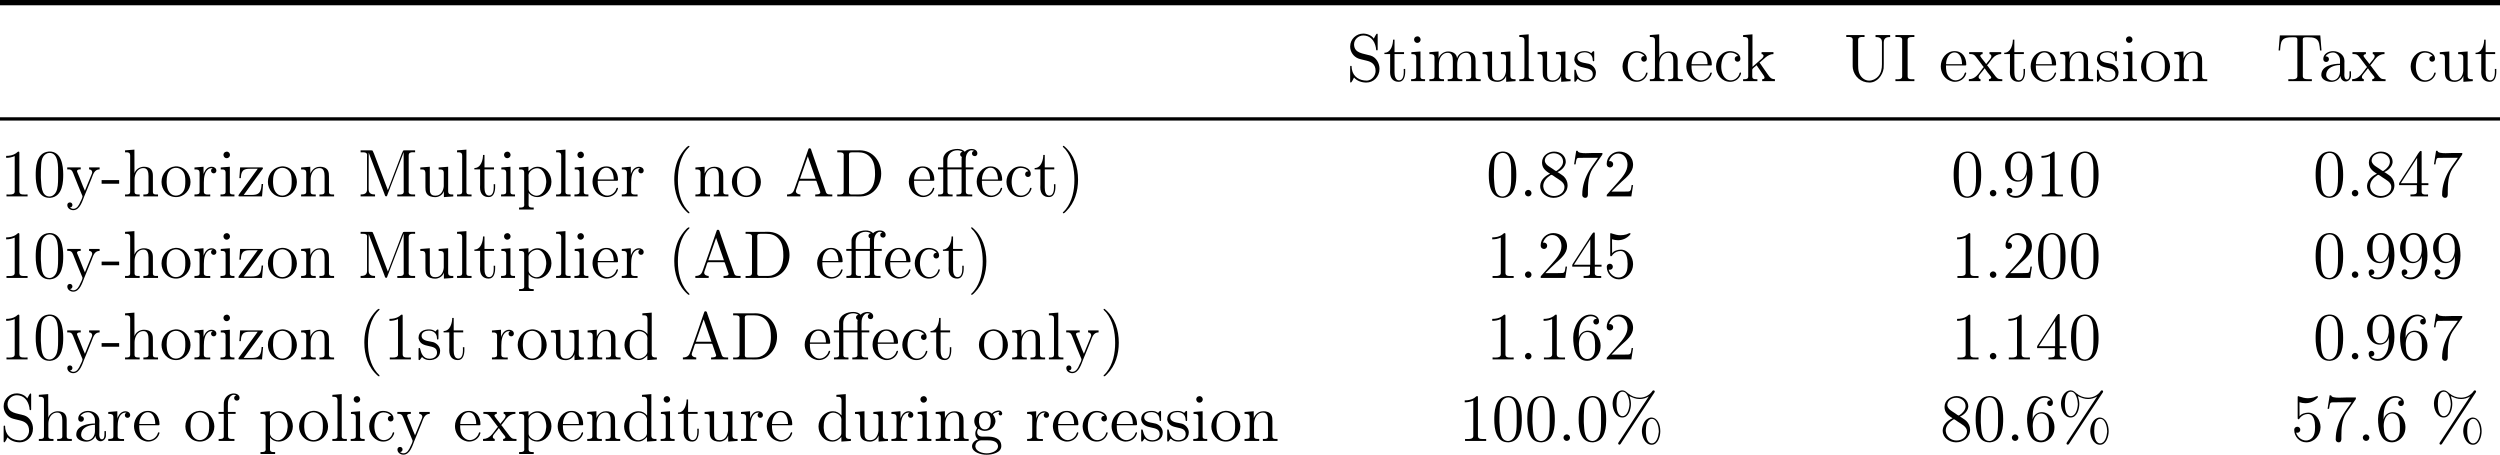
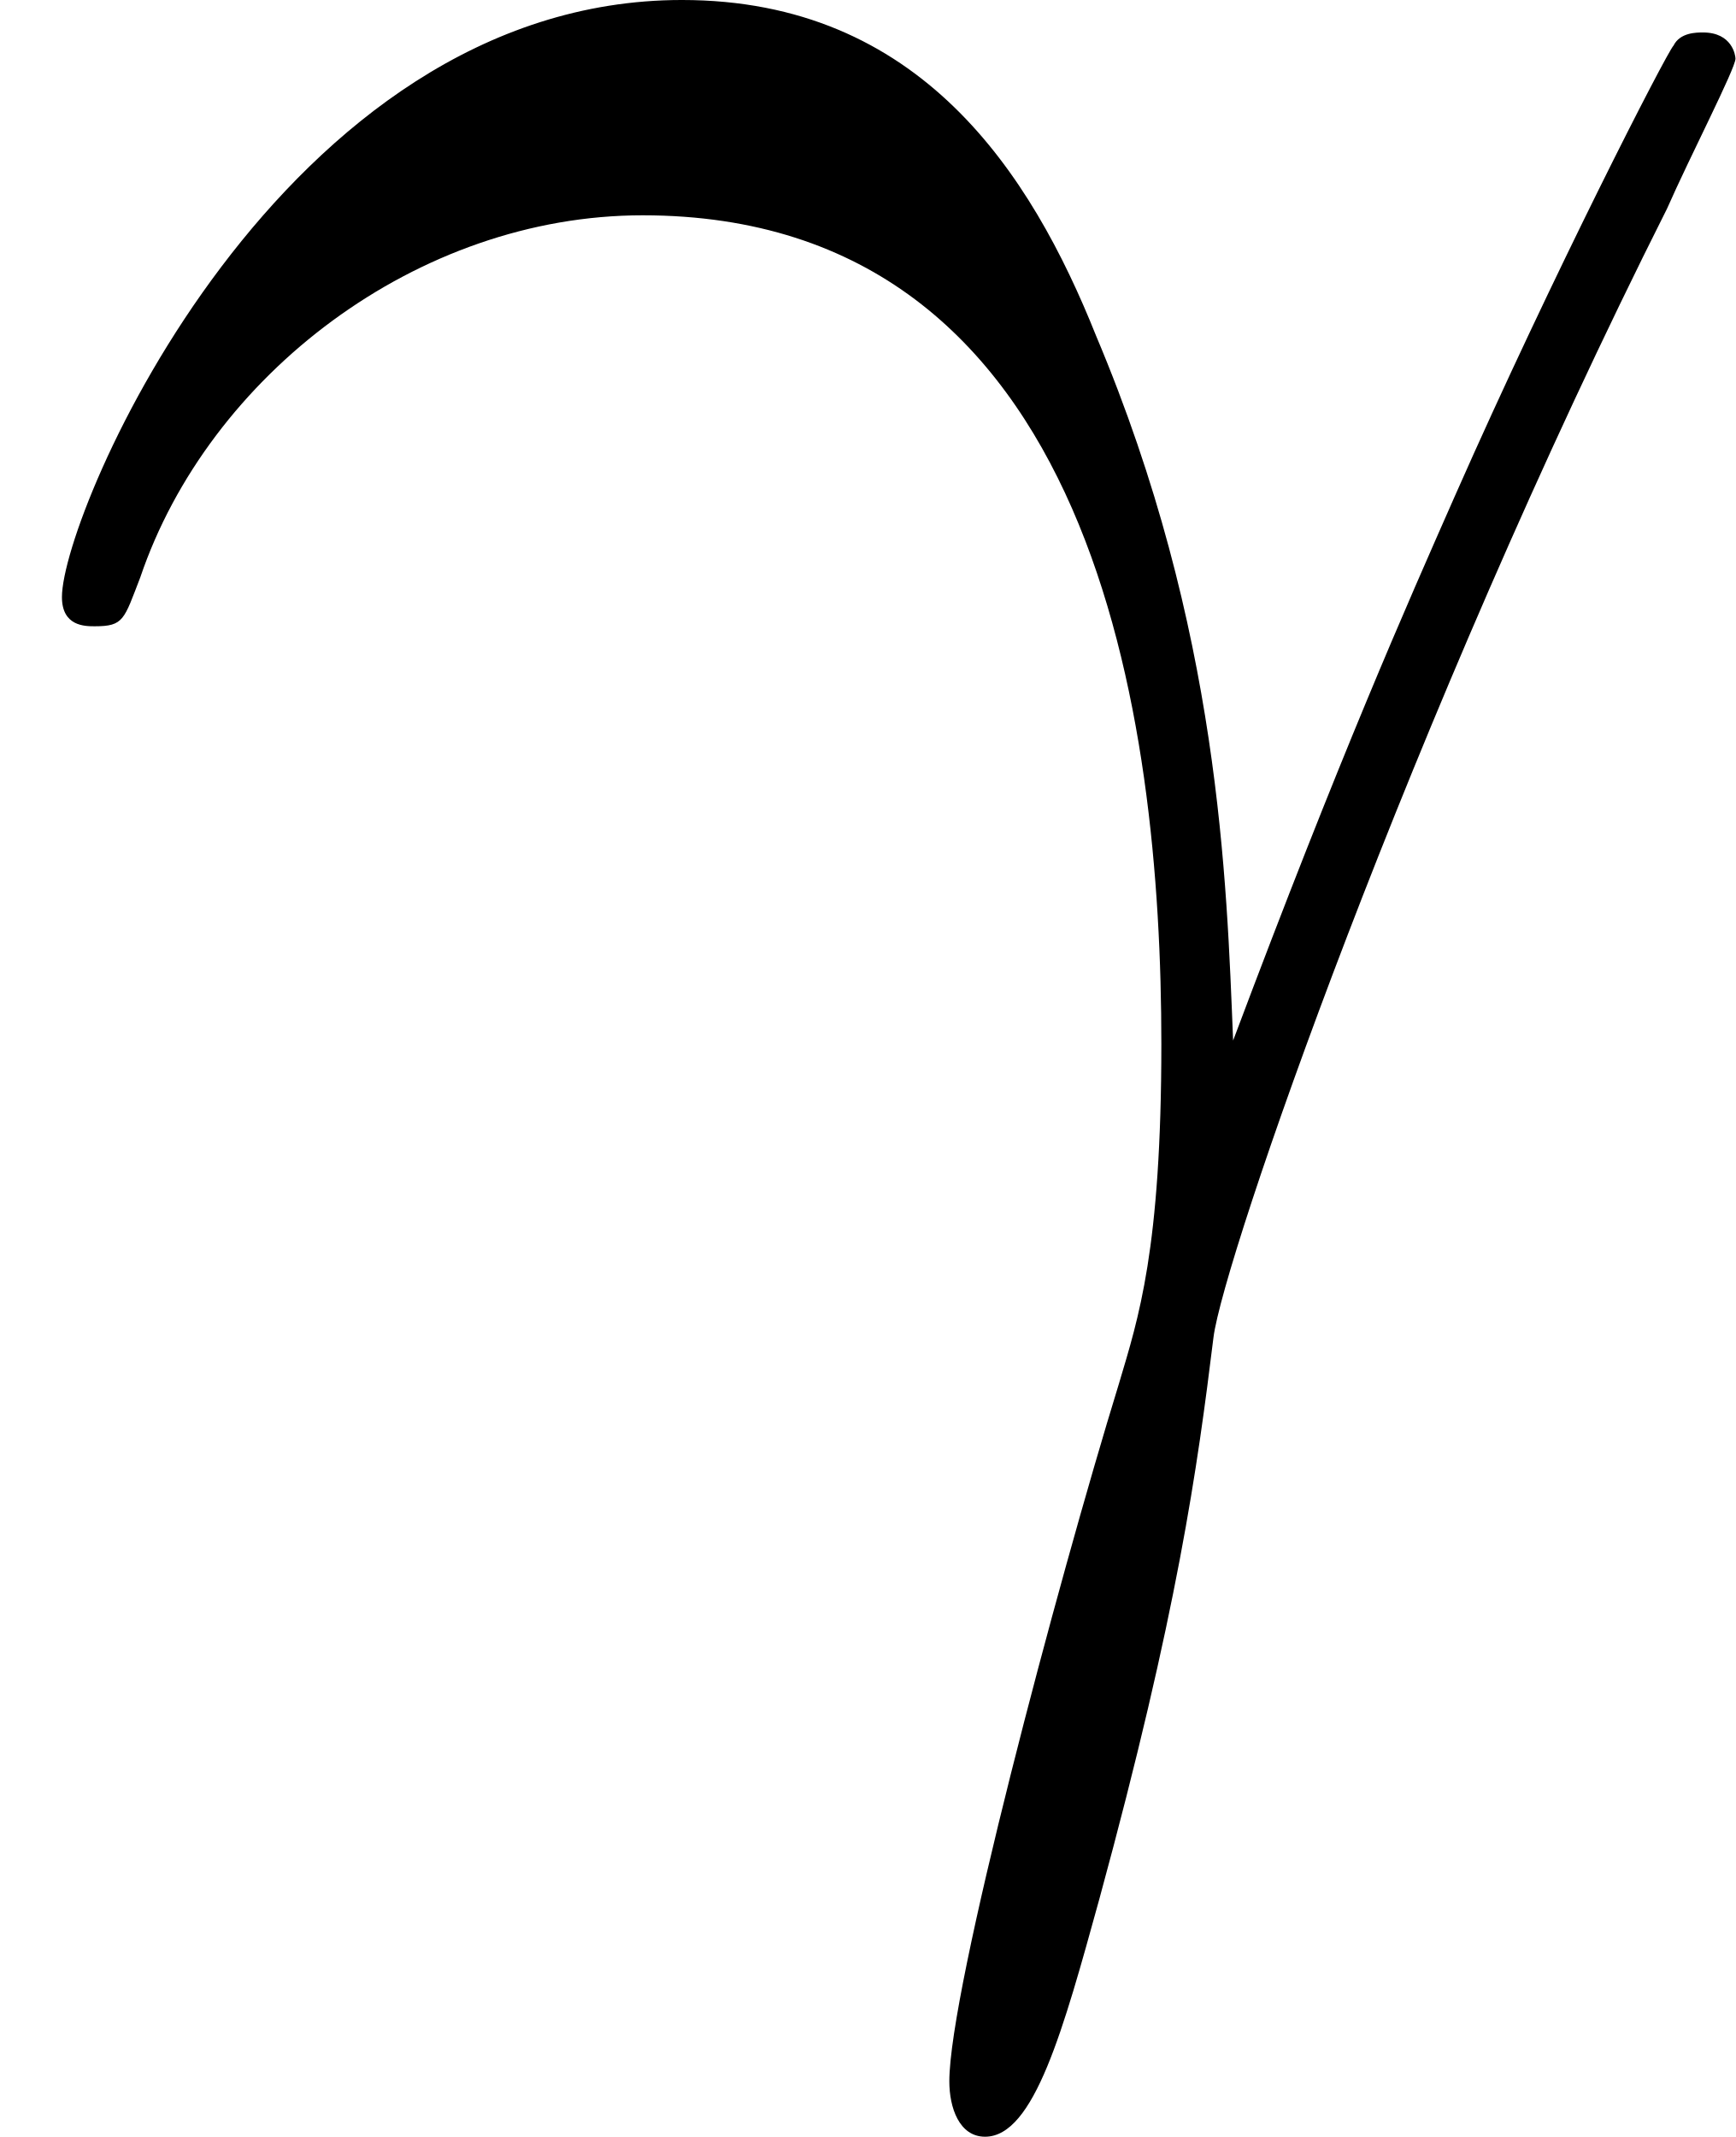
- <svg xmlns="http://www.w3.org/2000/svg" xmlns:xlink="http://www.w3.org/1999/xlink" version="1.1" width="443.13pt" height="80.604pt" viewBox="0 54.446 443.13 80.604">
+ <svg xmlns="http://www.w3.org/2000/svg" xmlns:xlink="http://www.w3.org/1999/xlink" version="1.1" width="6.36pt" height="7.831pt" viewBox="11.703 557.481 6.36 7.831">
  <defs>
-     <path id="g23-27" d="M1.243-5.153H.311V-4.806H1.243V-.813C1.243-.395 .897-.359 .538-.359H.335V-.012H2.905V-.359H2.63C2.295-.359 1.997-.395 1.997-.813V-4.806H4.495V-.813C4.495-.395 4.148-.359 3.79-.359H3.587V-.012H6.384V-.359H6.013C5.535-.359 5.248-.395 5.248-.909V-4.806H6.599V-5.153H5.224V-6.288C5.224-6.683 5.224-7.066 5.38-7.436C5.535-7.795 5.834-8.177 6.253-8.189C6.408-8.189 6.551-8.153 6.695-8.094V-8.082C6.456-8.022 6.336-7.843 6.336-7.639C6.336-7.317 6.551-7.149 6.91-7.149C7.185-7.221 7.293-7.424 7.293-7.639C7.293-8.201 6.719-8.428 6.288-8.428C5.798-8.428 5.284-8.213 5.057-7.926C4.734-8.309 4.244-8.428 3.754-8.428C2.726-8.428 1.399-7.938 1.243-6.743V-5.153ZM4.543-7.018C4.495-6.874 4.495-6.719 4.495-6.575V-5.153H1.973V-6.42C1.973-7.52 2.774-8.189 3.73-8.189C4.065-8.189 4.364-8.106 4.663-7.95C4.435-7.855 4.244-7.735 4.244-7.46C4.244-7.269 4.352-7.089 4.543-7.018Z" />
-     <path id="g23-37" d="M3.634-7.95C4.244-7.663 4.77-7.436 5.452-7.436C6.037-7.436 6.563-7.603 7.066-7.902C5.344-5.332 3.67-2.726 1.961-.143L1.745 .179C1.698 .251 1.626 .347 1.626 .43C1.626 .538 1.71 .634 1.817 .658H1.841C2.032 .658 2.128 .406 2.224 .275C3.682-1.997 5.2-4.232 6.671-6.492C7.125-7.173 7.568-7.867 8.022-8.548C8.07-8.62 8.118-8.691 8.118-8.763C8.118-8.907 7.986-8.978 7.902-8.978C7.735-8.978 7.639-8.787 7.556-8.667C7.054-8.046 6.253-7.675 5.452-7.675C4.674-7.675 3.969-7.95 3.383-8.44C3.037-8.715 2.809-8.978 2.331-8.978H2.283C1.267-8.871 .681-7.747 .646-6.731V-6.599C.646-5.547 1.207-4.16 2.367-4.16C3.503-4.16 3.897-5.667 3.897-6.563C3.897-7.066 3.79-7.472 3.634-7.95ZM7.448-4.16C6.336-4.017 5.834-2.738 5.834-1.745C5.834-.777 6.396 .669 7.568 .669C8.667 .669 9.098-.789 9.098-1.722C9.098-2.809 8.667-4.16 7.448-4.16ZM8.823-1.542C8.763-.789 8.428 .418 7.592 .418C6.743 .418 6.575-.849 6.551-1.351C6.539-1.506 6.539-1.674 6.539-1.829C6.539-2.558 6.707-3.921 7.603-3.921C8.572-3.921 8.835-2.307 8.835-1.733C8.835-1.674 8.835-1.602 8.823-1.542ZM3.622-6.36C3.563-5.607 3.228-4.4 2.391-4.4C1.542-4.4 1.375-5.667 1.351-6.169C1.339-6.324 1.339-6.492 1.339-6.647C1.339-7.376 1.506-8.739 2.403-8.739C3.371-8.739 3.634-7.125 3.634-6.551C3.634-6.492 3.634-6.42 3.622-6.36Z" />
-     <path id="g23-40" d="M3.718-8.966C3.3-8.811 2.511-7.771 2.14-7.101C1.459-5.846 1.184-4.411 1.184-2.989C1.184-.789 1.853 1.411 3.587 2.893C3.646 2.929 3.718 2.989 3.79 2.989C3.85 2.989 3.885 2.929 3.885 2.893C3.885 2.762 3.551 2.499 3.431 2.343C2.236 .921 1.829-1.04 1.829-2.893C1.829-4.89 2.212-7.149 3.706-8.644C3.778-8.715 3.885-8.799 3.885-8.883C3.885-8.942 3.826-8.978 3.766-8.978C3.742-8.978 3.73-8.978 3.718-8.966Z" />
-     <path id="g23-41" d="M.705-8.966C.669-8.954 .658-8.931 .658-8.895C.658-8.739 .968-8.512 1.1-8.357C2.331-6.862 2.714-4.842 2.714-2.917C2.714-1.112 2.331 .837 1.172 2.283L.885 2.606C.801 2.69 .658 2.786 .658 2.893C.658 2.941 .705 2.977 .765 2.977H.801C.944 2.953 1.16 2.714 1.315 2.558C2.774 1.1 3.359-.956 3.359-2.977C3.359-5.177 2.69-7.4 .944-8.883C.897-8.931 .837-8.978 .765-8.978C.741-8.978 .729-8.978 .705-8.966Z" />
-     <path id="g23-45" d="M.132-2.905V-2.26H3.24V-2.905H.132Z" />
-     <path id="g23-46" d="M1.53-1.16C1.279-1.112 1.04-.897 1.04-.598C1.04-.287 1.303-.012 1.614-.012S2.2-.251 2.2-.586C2.2-.897 1.937-1.172 1.626-1.172C1.59-1.172 1.566-1.16 1.53-1.16Z" />
-     <path id="g23-48" d="M2.762-7.962C.49-7.747 .478-4.914 .478-3.766C.478-2.128 .813 .239 2.917 .239H3.061C5.332 .024 5.356-2.75 5.356-3.921C5.356-5.547 5.009-7.974 2.929-7.974C2.869-7.974 2.821-7.962 2.762-7.962ZM1.399-3.12C1.387-3.216 1.387-3.324 1.387-3.419C1.387-4.16 1.387-4.926 1.447-5.667C1.482-6.145 1.542-6.671 1.817-7.077C2.068-7.46 2.487-7.723 2.929-7.723C4.555-7.723 4.447-5.248 4.447-4.125V-3.24C4.447-2.355 4.4-1.411 4.077-.789C3.862-.359 3.419 0 2.917 0H2.845C1.411-.12 1.506-2.032 1.399-3.12Z" />
-     <path id="g23-49" d="M1.088-7.197V-6.85C1.626-6.85 2.08-6.934 2.606-7.161V-.885C2.606-.418 2.14-.347 1.674-.347C1.482-.347 1.303-.359 1.148-.359V-.012H4.89V-.359C4.746-.359 4.555-.347 4.376-.347C3.778-.347 3.431-.406 3.431-.921V-7.783C3.431-7.855 3.407-7.962 3.288-7.962C3.12-7.962 2.977-7.735 2.821-7.651C2.307-7.305 1.698-7.197 1.088-7.197Z" />
-     <path id="g23-50" d="M.98-6.253C1.219-6.994 1.805-7.615 2.63-7.615C3.694-7.615 4.256-6.611 4.256-5.667C4.256-4.447 3.383-3.467 2.63-2.606L1.769-1.638C1.518-1.363 1.267-1.076 1.016-.789L.741-.478C.669-.383 .574-.335 .574-.179C.574-.12 .586-.06 .586-.012H4.937L5.248-2.02H4.985C4.89-1.459 4.926-.885 4.411-.885C4.077-.885 3.73-.861 3.395-.861H1.411C2.032-1.482 2.63-2.092 3.276-2.678C4.113-3.431 5.248-4.34 5.248-5.595C5.248-7.101 4.089-7.962 2.798-7.962C1.626-7.962 .574-7.006 .574-5.798C.574-5.464 .693-5.212 1.124-5.141C1.518-5.141 1.722-5.416 1.722-5.715C1.722-5.99 1.554-6.217 1.219-6.276C1.136-6.276 1.064-6.276 .98-6.253Z" />
-     <path id="g23-52" d="M.323-2.008H3.467V-.873C3.467-.383 3.132-.359 2.331-.359V-.012H5.452V-.359C5.308-.359 5.165-.347 5.033-.347C4.639-.347 4.316-.406 4.316-.873V-2.008H5.511V-2.355H4.316V-7.926C4.316-8.034 4.256-8.082 4.16-8.082C3.909-8.082 3.455-7.209 3.18-6.779C2.319-5.44 1.435-4.113 .586-2.774L.43-2.534C.359-2.427 .311-2.343 .311-2.212C.311-2.14 .323-2.068 .323-2.008ZM.622-2.355L3.515-6.85V-2.355H.622Z" />
-     <path id="g23-53" d="M.921-1.482C.992-1.47 1.052-1.459 1.124-1.459C1.435-1.459 1.662-1.686 1.662-1.997C1.662-2.295 1.423-2.523 1.136-2.523C.861-2.523 .598-2.331 .586-2.032V-1.961C.586-.813 1.494 .239 2.714 .239C4.148 .239 5.248-1.016 5.248-2.451C5.248-3.646 4.459-4.937 3.18-5.021H3.061C2.534-5.021 1.805-4.818 1.53-4.376L1.518-6.862C1.865-6.755 2.224-6.695 2.57-6.695C3.347-6.695 4.089-6.994 4.674-7.627C4.722-7.699 4.794-7.759 4.794-7.843V-7.867C4.782-7.926 4.734-7.95 4.686-7.95C4.507-7.95 4.244-7.783 4.053-7.723C3.718-7.627 3.359-7.58 3.013-7.58C2.475-7.58 2.02-7.711 1.506-7.878C1.447-7.902 1.387-7.938 1.327-7.95H1.303C1.243-7.95 1.207-7.902 1.196-7.843V-4.041C1.196-3.945 1.219-3.85 1.339-3.85C1.494-3.85 1.566-4.077 1.662-4.172C2.008-4.555 2.499-4.782 3.013-4.782H3.084C4.101-4.734 4.28-3.383 4.28-2.499C4.28-1.674 4.196-.634 3.288-.215C3.084-.12 2.881-.084 2.678-.084C1.889-.084 1.112-.717 .921-1.482Z" />
-     <path id="g23-54" d="M1.482-3.873H1.47C1.47-5.033 1.518-6.348 2.439-7.197C2.762-7.508 3.18-7.675 3.61-7.675C3.993-7.675 4.447-7.544 4.663-7.185C4.627-7.197 4.591-7.197 4.555-7.197C4.268-7.197 4.053-6.982 4.053-6.695C4.053-6.42 4.256-6.193 4.543-6.193S5.069-6.396 5.069-6.755C5.069-7.58 4.28-7.962 3.563-7.962C1.554-7.962 .49-5.655 .49-3.909C.49-2.283 .813 .239 2.965 .239C4.041 .239 4.997-.622 5.248-1.638C5.32-1.913 5.344-2.2 5.344-2.487C5.344-3.718 4.495-5.105 3.061-5.105C2.427-5.105 1.674-4.686 1.482-3.873ZM1.494-2.594V-2.726C1.494-3.575 1.853-4.866 2.989-4.866H3.061C4.316-4.758 4.364-3.347 4.364-2.534V-2.331C4.364-1.59 4.34-.741 3.634-.275C3.431-.143 3.204-.084 2.965-.084C2.499-.084 2.14-.335 1.877-.717C1.518-1.279 1.554-1.961 1.494-2.594Z" />
-     <path id="g23-55" d="M1.016-8.094L.646-5.703H.909C.968-6.061 1.028-6.647 1.207-6.779C1.279-6.838 1.459-6.85 1.638-6.85H2.116C2.283-6.862 2.463-6.862 2.63-6.862H4.89C4.639-6.528 4.411-6.181 4.172-5.834C3.897-5.44 3.61-5.045 3.359-4.627C2.582-3.335 2.092-1.853 2.092-.335V-.203C2.128 .048 2.343 .239 2.594 .239H2.618C3.025 .239 3.096-.12 3.096-.395V-.944C3.096-2.26 3.192-3.754 3.909-4.902C4.077-5.177 4.268-5.428 4.459-5.691L5.487-7.185C5.583-7.317 5.667-7.388 5.667-7.568V-7.711H3.981C3.67-7.711 3.18-7.675 2.702-7.675C1.985-7.675 1.303-7.747 1.279-8.094H1.016Z" />
-     <path id="g23-56" d="M2.236-4.041V-4.029C1.387-3.646 .55-2.941 .49-1.937V-1.817C.49-.55 1.674 .203 2.786 .239H2.893C4.101 .239 5.344-.598 5.344-1.997C5.344-2.582 5.081-3.156 4.663-3.563C4.483-3.73 4.28-3.85 4.077-3.993C3.909-4.101 3.742-4.232 3.563-4.316V-4.34C4.244-4.615 4.949-5.284 5.021-6.061V-6.169C5.021-7.089 4.22-7.962 2.953-7.962C1.937-7.962 .813-7.245 .813-6.037C.813-5.141 1.291-4.603 2.236-4.041ZM1.04-1.698C1.04-1.745 1.028-1.805 1.028-1.853C1.028-2.69 1.65-3.347 2.307-3.766C2.355-3.79 2.427-3.838 2.487-3.838C2.63-3.838 2.977-3.551 3.192-3.407C3.778-3.001 4.794-2.546 4.794-1.698C4.794-.669 3.85-.084 2.941-.084S1.16-.669 1.04-1.698ZM1.303-6.324C1.303-7.197 2.104-7.663 2.893-7.663C3.658-7.663 4.543-7.149 4.543-6.181C4.543-5.499 3.993-4.937 3.479-4.591C3.431-4.567 3.383-4.519 3.324-4.519H3.312C3.192-4.519 2.905-4.758 2.726-4.878L2.128-5.272C1.733-5.523 1.363-5.834 1.303-6.324Z" />
-     <path id="g23-57" d="M4.352-3.862H4.364C4.364-2.809 4.34-1.578 3.646-.741C3.324-.323 2.905-.096 2.367-.096C1.937-.096 1.482-.179 1.196-.526C1.47-.526 1.781-.646 1.781-1.016C1.781-1.267 1.614-1.53 1.291-1.53C1.028-1.53 .789-1.351 .777-1.064V-1.016C.777-.155 1.542 .239 2.427 .239C3.395 .239 4.172-.406 4.639-1.184C5.153-2.02 5.344-2.989 5.344-3.957C5.344-5.428 5.057-7.974 2.929-7.974C2.08-7.974 1.387-7.496 .921-6.814C.598-6.348 .49-5.822 .49-5.26C.49-4.041 1.315-2.63 2.762-2.63C3.467-2.63 4.196-3.132 4.352-3.862ZM4.328-5.308C4.328-5.189 4.34-5.081 4.34-4.973V-4.89C4.28-4.041 3.933-2.869 2.833-2.869C1.65-2.869 1.47-4.22 1.47-5.141V-5.547C1.47-6.36 1.698-7.675 2.917-7.675C4.125-7.675 4.34-6.109 4.34-5.44C4.34-5.392 4.328-5.356 4.328-5.308Z" />
-     <path id="g23-65" d="M.371-.359V-.012H2.738V-.359C2.415-.359 1.937-.526 1.937-.933C1.937-1.076 2.008-1.219 2.056-1.375C2.128-1.602 2.212-1.829 2.295-2.056C2.403-2.355 2.451-2.798 2.666-2.798H5.44C5.595-2.798 5.607-2.666 5.643-2.558L5.894-1.841C5.99-1.566 6.085-1.279 6.181-1.004C6.217-.921 6.265-.813 6.265-.717C6.265-.371 5.691-.359 5.368-.359V-.012H8.393V-.359H8.118C7.843-.359 7.568-.371 7.412-.526C7.269-.681 7.209-.921 7.149-1.124C6.3-3.431 5.523-5.75 4.722-8.058C4.663-8.273 4.627-8.548 4.376-8.548C4.232-8.548 4.16-8.464 4.136-8.333L4.041-8.07C3.3-5.846 2.499-3.622 1.71-1.399C1.53-.849 1.291-.359 .371-.359ZM2.666-3.144L4.053-7.113L5.44-3.144H2.666Z" />
-     <path id="g23-68" d="M.502-8.177V-7.831H.885C1.279-7.831 1.65-7.783 1.65-7.329C1.65-7.245 1.638-7.173 1.638-7.101V-.885C1.638-.418 1.279-.347 .921-.347C.777-.347 .634-.359 .502-.359V-.012H3.754C3.993-.012 4.232 0 4.483 0C5.368 0 6.169-.227 6.922-.873C7.831-1.674 8.285-2.857 8.285-4.053C8.285-6.109 6.946-8.189 4.435-8.189C4.184-8.189 3.933-8.177 3.694-8.177H.502ZM7.185-3.575C7.089-2.188 6.671-.933 5.153-.454C4.794-.359 4.435-.359 4.065-.359H3.049C2.809-.359 2.57-.383 2.57-.765C2.57-.861 2.582-.944 2.582-1.028V-6.958C2.582-7.066 2.57-7.185 2.57-7.305C2.57-7.615 2.57-7.831 3.132-7.831H4.16C4.997-7.831 5.834-7.651 6.504-6.779C7.113-5.966 7.197-4.926 7.197-3.957C7.197-3.826 7.197-3.706 7.185-3.575Z" />
-     <path id="g23-73" d="M.43-8.177V-7.831H.837C1.255-7.831 1.626-7.783 1.626-7.329V-.873C1.626-.418 1.255-.347 .873-.347C.717-.347 .562-.359 .43-.359V-.012H3.79V-.359C3.646-.359 3.503-.347 3.359-.347C2.953-.347 2.594-.406 2.594-.873V-7.329C2.594-7.783 3.001-7.831 3.407-7.831H3.79V-8.177H.43Z" />
-     <path id="g23-77" d="M.526-8.177V-7.831H.921C1.315-7.831 1.674-7.783 1.674-7.34C1.674-7.257 1.662-7.185 1.662-7.113V-1.207C1.662-.442 1.028-.359 .526-.359V-.012H3.084V-.359C2.534-.359 1.949-.466 1.949-1.267L1.961-7.783C2.02-7.58 2.116-7.376 2.188-7.173C2.881-5.392 3.539-3.622 4.22-1.841L4.758-.442C4.806-.287 4.854-.048 5.033-.012H5.045C5.224-.012 5.272-.287 5.32-.418L7.436-5.942C7.592-6.36 7.747-6.779 7.914-7.197L8.058-7.592C8.094-7.675 8.13-7.759 8.153-7.855L8.165-1.16C8.165-1.064 8.177-.956 8.177-.861C8.177-.406 7.807-.347 7.436-.347C7.293-.347 7.149-.359 7.03-.359V-.012H10.186V-.359H9.803C9.409-.359 9.038-.406 9.038-.861C9.038-.944 9.05-1.016 9.05-1.088V-7.305C9.05-7.771 9.409-7.843 9.767-7.843C9.911-7.843 10.054-7.831 10.186-7.831V-8.177H8.273L8.07-8.141L7.831-7.627L5.368-1.16H5.344L2.881-7.627L2.642-8.141L2.439-8.177H.526Z" />
-     <path id="g23-83" d="M1.327-.646C1.877-.036 2.69 .239 3.515 .239C4.758 .239 5.846-.753 5.846-2.2C5.846-3.18 5.26-4.244 4.268-4.543C2.941-4.937 1.435-4.926 1.339-6.432V-6.528C1.339-7.412 2.116-8.106 2.977-8.106C4.113-8.106 4.973-7.305 5.212-5.918C5.236-5.774 5.189-5.464 5.392-5.464C5.499-5.464 5.523-5.535 5.523-5.619V-8.321C5.511-8.381 5.475-8.416 5.416-8.428C5.236-8.428 5.021-7.831 4.83-7.544C4.471-8.13 3.634-8.44 2.965-8.44C1.745-8.44 .646-7.484 .646-6.145C.646-5.224 1.219-4.364 2.08-4.029C2.283-3.945 2.487-3.909 2.69-3.85L3.539-3.646C4.34-3.455 5.153-3.072 5.153-1.817C5.153-.98 4.507-.179 3.658-.108H3.551C2.355-.108 1.184-.729 .944-2.128C.933-2.248 .921-2.355 .909-2.475V-2.63C.897-2.69 .837-2.726 .777-2.726C.658-2.726 .646-2.654 .646-2.57V.06C.646 .12 .658 .239 .753 .239C.933 .239 1.291-.574 1.327-.646Z" />
-     <path id="g23-84" d="M.634-8.118L.418-5.452H.681C.729-6.049 .753-6.898 1.1-7.281C1.47-7.735 2.164-7.783 2.714-7.783H3.252C3.491-7.783 3.742-7.759 3.742-7.364V-.909C3.742-.418 3.3-.347 2.881-.347C2.75-.347 2.606-.359 2.499-.359H2.14V-.012H6.312V-.359H5.595C5.141-.359 4.71-.406 4.71-.897V-7.161C4.71-7.233 4.698-7.305 4.698-7.376C4.698-7.723 4.914-7.783 5.308-7.783H5.691C6.504-7.783 7.352-7.711 7.603-6.683C7.699-6.276 7.723-5.858 7.759-5.452H8.022L7.807-8.118H.634Z" />
-     <path id="g23-85" d="M.49-8.177V-7.831C.634-7.831 .777-7.843 .909-7.843C1.303-7.843 1.638-7.783 1.638-7.305C1.638-7.209 1.626-7.101 1.626-7.018V-2.965C1.626-2.726 1.626-2.475 1.662-2.236C1.901-.849 3.061 .239 4.603 .239C5.942 .239 6.922-.992 7.113-2.271C7.137-2.534 7.137-2.786 7.137-3.049V-6.886C7.137-7.723 7.723-7.831 8.273-7.831V-8.177H5.679V-7.831C6.205-7.831 6.814-7.723 6.814-6.934V-3.001C6.814-2.212 6.683-1.459 6.145-.849C5.738-.395 5.153-.108 4.531-.108C3.67-.108 2.989-.765 2.738-1.566C2.606-2.008 2.594-2.451 2.594-2.905V-7.317C2.594-7.783 2.965-7.843 3.347-7.843C3.479-7.843 3.61-7.831 3.73-7.831V-8.177H.49Z" />
-     <path id="g23-97" d="M1.255-4.4C1.542-4.854 2.068-5.093 2.594-5.093C3.276-5.093 3.826-4.4 3.826-3.742V-3.096C2.618-3.096 .514-2.762 .514-1.124V-1.004C.622-.191 1.614 .12 2.319 .12C2.941 .12 3.718-.263 3.897-.921H3.909C3.945-.359 4.352 .048 4.83 .048C5.332 .048 5.727-.383 5.774-.873V-1.745H5.511V-1.16C5.511-.813 5.452-.299 5.057-.299C4.674-.299 4.591-.813 4.591-1.112C4.591-1.243 4.603-1.375 4.603-1.506V-3.168C4.603-3.3 4.615-3.443 4.615-3.575C4.615-4.698 3.575-5.332 2.594-5.332C1.829-5.332 .861-4.878 .861-3.945C.861-3.599 1.088-3.407 1.375-3.407S1.865-3.634 1.865-3.909C1.865-4.208 1.638-4.4 1.351-4.4H1.255ZM3.826-2.881V-1.745C3.826-.897 3.288-.132 2.439-.132C1.985-.132 1.375-.49 1.375-1.1C1.375-2.152 2.331-2.69 3.324-2.833C3.491-2.857 3.658-2.845 3.826-2.881Z" />
-     <path id="g23-99" d="M4.316-4.447C4.28-4.447 4.256-4.459 4.22-4.459C3.945-4.459 3.73-4.232 3.73-3.957C3.73-3.658 3.957-3.455 4.22-3.455C4.495-3.455 4.734-3.646 4.734-3.969C4.734-4.949 3.658-5.332 2.893-5.332C1.447-5.332 .418-3.981 .418-2.594C.418-1.219 1.447 .108 2.929 .108C3.73 .108 4.435-.323 4.782-1.148C4.806-1.219 4.854-1.327 4.854-1.423V-1.47C4.842-1.518 4.794-1.542 4.746-1.542C4.567-1.542 4.567-1.363 4.531-1.243C4.304-.61 3.694-.155 3.025-.155C1.757-.155 1.339-1.578 1.339-2.57C1.339-3.551 1.65-5.069 2.989-5.069C3.467-5.069 4.029-4.854 4.316-4.447Z" />
-     <path id="g23-100" d="M3.587-8.177V-7.831H3.73C4.208-7.831 4.495-7.807 4.495-7.089V-4.519C4.113-4.985 3.599-5.272 2.989-5.272C1.53-5.272 .418-4.005 .418-2.57C.418-1.303 1.327 .108 2.881 .108C3.527 .108 3.981-.167 4.471-.705V.108L6.157-.012V-.359H5.966C5.607-.359 5.248-.395 5.248-.956V-8.309L3.587-8.177ZM1.339-2.295V-2.475C1.339-3.347 1.447-4.256 2.271-4.806C2.511-4.949 2.774-5.021 3.037-5.021C3.634-5.021 4.483-4.543 4.483-3.79C4.483-3.634 4.471-3.479 4.471-3.324V-1.351C4.471-.669 3.527-.132 2.941-.132C2.056-.132 1.494-.968 1.387-1.829C1.363-1.985 1.363-2.14 1.339-2.295Z" />
-     <path id="g23-101" d="M1.267-2.786H4.686C4.806-2.786 4.866-2.833 4.866-2.953C4.866-4.184 4.208-5.332 2.798-5.332C1.363-5.332 .347-4.029 .347-2.642C.347-1.59 .909-.526 1.949-.096C2.224 .024 2.523 .108 2.821 .108H2.857C3.73 .108 4.579-.418 4.83-1.303C4.842-1.339 4.866-1.387 4.866-1.435C4.866-1.494 4.794-1.554 4.734-1.554C4.591-1.554 4.531-1.231 4.447-1.076C4.148-.538 3.587-.155 2.941-.155C2.487-.155 2.08-.406 1.793-.741C1.315-1.315 1.267-2.068 1.267-2.786ZM1.279-3.013C1.279-3.921 1.781-5.093 2.774-5.093C3.826-5.093 4.113-3.862 4.113-3.013H1.279Z" />
-     <path id="g23-102" d="M1.303-5.153H.371V-4.806H1.303V-.813C1.303-.395 .956-.359 .598-.359H.395V-.012H3.192V-.359H2.821C2.343-.359 2.056-.395 2.056-.909V-4.806H3.407V-5.153H2.032V-6.288C2.032-6.683 2.032-7.066 2.188-7.436C2.343-7.795 2.642-8.177 3.061-8.189C3.216-8.189 3.359-8.153 3.503-8.094C3.312-8.01 3.144-7.89 3.144-7.627S3.335-7.149 3.61-7.149C3.933-7.149 4.101-7.376 4.101-7.639C4.101-8.165 3.551-8.428 3.096-8.428C2.307-8.428 1.626-7.902 1.387-7.173C1.315-6.934 1.303-6.695 1.303-6.444V-5.153Z" />
-     <path id="g23-103" d="M3.838-4.842H3.826C3.503-5.141 3.025-5.272 2.606-5.272C1.71-5.272 .717-4.651 .717-3.539C.717-3.144 .861-2.75 1.124-2.451C1.16-2.415 1.219-2.355 1.219-2.295S1.148-2.164 1.124-2.116C.98-1.877 .897-1.59 .897-1.315C.897-.933 1.064-.478 1.411-.287V-.275C.861-.132 .323 .335 .323 .921C.323 2.008 1.889 2.439 2.905 2.439C3.873 2.439 5.511 2.092 5.511 .909C5.511-.562 4.053-.777 3.072-.777H2.152C1.626-.777 1.231-1.052 1.231-1.566V-1.614C1.243-1.817 1.327-1.985 1.423-2.164C1.769-1.973 2.08-1.817 2.475-1.793H2.57C3.515-1.793 4.316-2.379 4.471-3.395V-3.527C4.471-3.933 4.328-4.22 4.113-4.567C4.077-4.603 4.041-4.639 4.041-4.686V-4.698C4.125-4.961 4.794-5.153 5.057-5.153C5.117-5.153 5.165-5.153 5.224-5.141C5.117-5.081 5.033-4.973 5.033-4.842C5.033-4.663 5.189-4.531 5.356-4.531C5.547-4.531 5.667-4.674 5.667-4.866V-4.926C5.619-5.2 5.38-5.404 5.093-5.404C4.663-5.404 4.125-5.212 3.838-4.842ZM.909 1.004V.909C.909 .502 1.196 .108 1.578-.048C1.745-.108 1.937-.12 2.116-.12H2.929C3.718-.12 4.794-.06 4.926 .849V.933C4.926 1.841 3.658 2.188 2.941 2.188C2.14 2.188 1.028 1.865 .909 1.004ZM1.554-3.3V-3.455C1.554-4.029 1.638-5.021 2.582-5.021C3.347-5.021 3.634-4.268 3.634-3.527C3.634-3.001 3.539-2.056 2.606-2.056C1.901-2.056 1.626-2.642 1.554-3.3Z" />
-     <path id="g23-104" d="M.383-8.177V-7.831H.598C.98-7.831 1.291-7.783 1.291-7.233V-.849C1.291-.406 .98-.359 .646-.359H.383V-.012H2.977V-.359H2.702C2.355-.359 2.068-.406 2.068-.849V-3.037C2.068-3.862 2.487-5.033 3.658-5.033C4.388-5.033 4.543-4.328 4.543-3.622V-.813C4.543-.395 4.196-.359 3.838-.359H3.634V-.012H6.229V-.359H5.954C5.631-.359 5.32-.371 5.32-.825V-3.539C5.32-3.921 5.308-4.304 5.105-4.639C4.83-5.117 4.268-5.272 3.742-5.272C3.013-5.272 2.271-4.83 2.056-4.125L2.044-8.309L.383-8.177Z" />
-     <path id="g23-105" d="M.442-5.141V-4.794H.634C1.016-4.794 1.303-4.734 1.303-4.196V-.861C1.303-.418 1.076-.359 .395-.359V-.012H2.869V-.359H2.702C2.355-.359 2.056-.383 2.056-.789V-5.272L.442-5.141ZM1.411-7.938C1.088-7.89 .921-7.627 .921-7.376S1.112-6.791 1.482-6.791S2.08-7.077 2.08-7.364C2.08-7.615 1.889-7.95 1.518-7.95C1.482-7.95 1.447-7.938 1.411-7.938Z" />
-     <path id="g23-107" d="M.335-8.177V-7.831H.55C.933-7.831 1.243-7.783 1.243-7.233V-.849C1.243-.406 .933-.359 .598-.359H.335V-.012H2.869V-.359H2.594C2.236-.359 1.961-.406 1.961-.873V-2.008C1.961-2.319 2.475-2.534 2.714-2.833H2.726C3.12-2.212 3.587-1.638 3.981-1.016C4.053-.909 4.136-.753 4.136-.622C4.136-.406 3.897-.359 3.718-.359V-.012H5.978V-.359C5.404-.359 5.141-.55 4.651-1.291C4.256-1.877 3.814-2.463 3.431-3.049C3.371-3.132 3.324-3.216 3.252-3.288V-3.3C3.993-3.838 4.651-4.806 5.715-4.806V-5.153H3.61V-4.806C3.79-4.806 3.957-4.674 3.957-4.507C3.957-4.172 3.515-3.885 3.252-3.658C2.833-3.288 2.403-2.929 1.997-2.546V-8.309L.335-8.177Z" />
-     <path id="g23-108" d="M.395-8.177V-7.831H.61C.992-7.831 1.303-7.783 1.303-7.221V-.849C1.303-.406 .992-.359 .658-.359H.395V-.012H2.965V-.359H2.678C2.331-.359 2.056-.395 2.056-.825V-8.309L.395-8.177Z" />
-     <path id="g23-109" d="M.383-5.141V-4.794H.61C.956-4.794 1.291-4.746 1.291-4.196V-.861C1.291-.418 1.064-.359 .383-.359V-.012H2.977V-.359H2.702C2.355-.359 2.068-.406 2.068-.849V-3.037C2.068-3.862 2.487-5.033 3.658-5.033C4.388-5.033 4.543-4.328 4.543-3.622V-.813C4.543-.395 4.196-.359 3.838-.359H3.634V-.012H6.229V-.359H5.954C5.607-.359 5.32-.406 5.32-.849V-3.037C5.32-3.862 5.738-5.033 6.91-5.033C7.639-5.033 7.795-4.328 7.795-3.622V-.813C7.795-.395 7.448-.359 7.089-.359H6.886V-.012H9.48V-.359H9.205C8.883-.359 8.572-.371 8.572-.825V-3.539C8.572-3.909 8.56-4.28 8.369-4.615C8.094-5.105 7.532-5.272 6.994-5.272C6.265-5.272 5.511-4.818 5.296-4.101H5.284C5.2-4.926 4.471-5.272 3.682-5.272C2.941-5.272 2.212-4.722 2.02-4.041L2.008-5.272L.383-5.141Z" />
-     <path id="g23-110" d="M.383-5.141V-4.794H.61C.956-4.794 1.291-4.746 1.291-4.196V-.861C1.291-.418 1.064-.359 .383-.359V-.012H2.977V-.359H2.702C2.355-.359 2.068-.406 2.068-.849V-3.037C2.068-3.862 2.487-5.033 3.658-5.033C4.388-5.033 4.543-4.328 4.543-3.622V-.813C4.543-.395 4.196-.359 3.838-.359H3.634V-.012H6.229V-.359H5.954C5.631-.359 5.32-.371 5.32-.825V-3.539C5.32-3.921 5.308-4.292 5.117-4.627C4.842-5.105 4.268-5.272 3.754-5.272C3.168-5.272 2.666-5.057 2.26-4.495C2.152-4.352 2.068-4.208 2.02-4.041L2.008-5.272L.383-5.141Z" />
-     <path id="g23-111" d="M2.75-5.332C1.47-5.212 .347-4.101 .347-2.582C.347-1.219 1.351 .108 2.929 .108C4.364 .108 5.487-1.16 5.487-2.558C5.487-3.897 4.495-5.344 2.905-5.344C2.857-5.344 2.798-5.332 2.75-5.332ZM1.267-2.307C1.255-2.403 1.255-2.499 1.255-2.594C1.255-3.419 1.339-4.507 2.26-4.937C2.463-5.033 2.69-5.081 2.905-5.081C3.359-5.081 3.802-4.878 4.101-4.519C4.519-4.029 4.567-3.359 4.567-2.738C4.567-2.068 4.555-1.303 4.101-.741C3.802-.371 3.359-.155 2.905-.155C1.913-.155 1.399-1.052 1.303-1.937C1.279-2.056 1.279-2.188 1.267-2.307Z" />
-     <path id="g23-112" d="M.335-5.141V-4.794H.55C.909-4.794 1.243-4.758 1.243-4.256V1.243C1.243 1.315 1.255 1.399 1.255 1.482C1.255 1.937 .897 1.961 .502 1.961H.335V2.307H2.929V1.961H2.666C2.331 1.961 2.02 1.913 2.02 1.482L2.032-.658C2.331-.155 2.989 .108 3.539 .108C4.985 .108 6.073-1.196 6.073-2.606C6.073-3.945 5.069-5.272 3.622-5.272C2.965-5.272 2.427-4.949 1.997-4.471V-5.272L.335-5.141ZM5.141-2.391C5.081-1.59 4.794-.693 3.993-.263C3.814-.179 3.622-.132 3.419-.132C2.857-.132 2.02-.681 2.02-1.291V-3.288C2.02-3.443 2.008-3.587 2.008-3.742C2.008-4.411 2.821-5.009 3.527-5.009C4.734-5.009 5.153-3.431 5.153-2.606C5.153-2.534 5.153-2.463 5.141-2.391Z" />
-     <path id="g23-114" d="M.335-5.141V-4.794H.526C.885-4.794 1.243-4.758 1.243-4.196V-.861C1.243-.418 1.016-.359 .335-.359V-.012H3.132V-.359C3.001-.359 2.857-.347 2.714-.347C2.331-.347 1.997-.406 1.997-.849V-2.475C1.997-3.395 2.14-4.71 3.12-4.997C3.216-5.021 3.3-5.033 3.395-5.033C3.455-5.033 3.503-5.021 3.563-5.021V-5.009C3.383-4.937 3.276-4.758 3.276-4.567C3.276-4.292 3.503-4.101 3.742-4.101C4.053-4.101 4.22-4.34 4.22-4.579C4.22-5.021 3.802-5.272 3.395-5.272C2.762-5.272 2.295-4.818 2.068-4.292C2.02-4.184 1.961-4.065 1.949-3.945L1.937-5.272L.335-5.141Z" />
-     <path id="g23-115" d="M3.395-4.961C3.061-5.236 2.666-5.332 2.248-5.332C1.387-5.332 .395-4.997 .395-3.85V-3.742C.837-1.733 3.67-2.965 3.67-1.207C3.67-.466 3.001-.132 2.367-.132C1.172-.132 .873-1.1 .669-1.925C.646-1.997 .61-2.056 .526-2.056C.418-2.056 .395-1.973 .395-1.889V-.036C.395 .024 .418 .108 .514 .108C.717 .108 .885-.406 1.016-.406H1.028C1.112-.383 1.172-.287 1.243-.227C1.566 .012 1.949 .108 2.355 .108C3.24 .108 4.22-.335 4.22-1.53C4.22-2.236 3.658-2.869 3.001-3.072C2.355-3.276 .933-3.228 .933-4.196C.933-4.878 1.65-5.117 2.212-5.117C2.905-5.117 3.658-4.746 3.658-3.73C3.658-3.622 3.67-3.539 3.802-3.539C3.897-3.539 3.921-3.61 3.921-3.694V-5.189C3.921-5.248 3.885-5.332 3.814-5.332C3.658-5.332 3.467-5.045 3.395-4.961Z" />
-     <path id="g23-116" d="M1.745-7.364C1.745-6.587 1.435-5.045 .215-5.045V-4.806H1.231V-2.104C1.231-1.937 1.219-1.769 1.219-1.602C1.219-.526 1.769 .108 2.762 .108C3.682 .108 3.897-.921 3.897-1.662V-2.176H3.634C3.634-1.997 3.646-1.817 3.646-1.638C3.646-1.124 3.551-.155 2.821-.155C2.14-.155 2.008-.98 2.008-1.566V-4.806H3.694V-5.153H2.008V-7.364H1.745Z" />
-     <path id="g23-117" d="M.383-5.141V-4.794H.538C1.04-4.794 1.291-4.746 1.291-4.029V-1.638C1.291-1.267 1.303-.885 1.494-.562C1.805-.036 2.463 .12 3.025 .12C3.67 .12 4.376-.299 4.555-.956L4.567 .108L6.229-.012V-.359H6.001C5.655-.359 5.32-.406 5.32-.933V-5.272L3.634-5.141V-4.794H3.778C4.184-4.794 4.543-4.77 4.543-4.196V-1.829C4.483-.992 4.017-.143 3.084-.143C2.642-.143 2.212-.251 2.092-.885C2.068-1.112 2.068-1.351 2.068-1.578V-5.272L.383-5.141Z" />
-     <path id="g23-120" d="M.179-5.153V-4.806H.406C1.1-4.806 1.255-4.471 1.554-4.089C1.829-3.73 2.092-3.371 2.367-3.013C2.499-2.845 2.606-2.654 2.762-2.511V-2.499C2.63-2.379 2.534-2.224 2.427-2.092C1.829-1.327 1.291-.359 .12-.359V-.012H2.188V-.359C1.949-.418 1.853-.538 1.853-.729C1.853-.992 2.056-1.184 2.2-1.375C2.439-1.674 2.702-1.961 2.917-2.283H2.929C3.216-1.817 3.61-1.327 3.957-.921C4.017-.837 4.089-.753 4.089-.646C4.089-.466 3.838-.371 3.682-.359V-.012H6.049V-.359H5.822C5.248-.359 5.057-.562 4.615-1.172C4.352-1.518 4.089-1.853 3.826-2.2C3.67-2.403 3.527-2.642 3.347-2.821V-2.833C4.101-3.587 4.483-4.806 5.858-4.806V-5.153H3.778V-4.806C3.993-4.806 4.113-4.603 4.113-4.435C4.113-4.053 3.646-3.646 3.407-3.324C3.335-3.228 3.252-3.144 3.192-3.049H3.18C2.869-3.527 2.439-3.945 2.152-4.423C2.14-4.459 2.14-4.483 2.14-4.507C2.14-4.686 2.391-4.794 2.558-4.806V-5.153H.179Z" />
-     <path id="g23-121" d="M.215-5.153V-4.806H.442C1.1-4.806 1.172-4.364 1.447-3.682C1.889-2.582 2.331-1.459 2.798-.359C2.845-.263 2.917-.108 2.917-.024V.024C2.869 .323 2.666 .705 2.546 .944C2.319 1.482 1.973 2.188 1.291 2.188C1.04 2.188 .909 2.08 .693 1.973V1.961C.944 1.937 1.136 1.769 1.136 1.506C1.136 1.255 .956 1.052 .693 1.052S.227 1.231 .227 1.506C.227 2.104 .789 2.427 1.279 2.427C2.463 2.427 2.905 .777 3.216 .012L4.507-3.144C4.806-3.885 4.985-4.794 5.954-4.806V-5.153H4.089V-4.806C4.364-4.794 4.627-4.627 4.639-4.328C4.639-4.089 4.507-3.873 4.423-3.646C4.041-2.774 3.718-1.889 3.347-1.016C2.869-2.056 2.499-3.168 2.032-4.22C2.008-4.304 1.949-4.388 1.949-4.483C1.949-4.794 2.355-4.806 2.606-4.806V-5.153H.215Z" />
-     <path id="g23-122" d="M.622-5.153L.49-3.252H.753C.777-3.67 .801-4.172 1.076-4.507C1.363-4.878 1.889-4.914 2.355-4.914H3.742C2.642-3.407 1.566-1.901 .454-.418C.406-.347 .323-.239 .323-.143C.323-.036 .406-.012 .502-.012H4.507L4.698-2.212H4.435C4.4-1.733 4.364-1.148 4.065-.741C3.73-.311 3.144-.275 2.654-.275H1.255C1.387-.442 1.506-.622 1.638-.789L2.26-1.65C3.013-2.69 3.79-3.718 4.531-4.758C4.591-4.818 4.674-4.926 4.674-5.021C4.674-5.129 4.591-5.153 4.495-5.153H.622Z" />
+     <path id="g11-13" d="M4.519-1.459C4.495-2.044 4.471-2.965 4.017-4.041C3.778-4.639 3.371-5.272 2.499-5.272C1.028-5.272 .227-3.395 .227-3.084C.227-2.977 .311-2.977 .347-2.977C.454-2.977 .454-3.001 .514-3.156C.765-3.897 1.53-4.483 2.355-4.483C4.017-4.483 4.256-2.63 4.256-1.447C4.256-.693 4.172-.442 4.101-.203C3.873 .538 3.479 2.02 3.479 2.355C3.479 2.451 3.515 2.558 3.61 2.558C3.79 2.558 3.897 2.164 4.029 1.686C4.316 .634 4.388 .108 4.447-.371C4.483-.658 5.165-2.63 6.109-4.507C6.193-4.698 6.36-5.021 6.36-5.057C6.36-5.069 6.348-5.153 6.241-5.153C6.217-5.153 6.157-5.153 6.133-5.105C6.109-5.081 5.691-4.268 5.332-3.455C5.153-3.049 4.914-2.511 4.519-1.459Z" />
  </defs>
  <g id="page1">
-     <rect x="0" y="54.446" height=".936" width="443.13" />
-     <use x="238.673" y="68.84" xlink:href="#g23-83" />
-     <use x="245.175" y="68.84" xlink:href="#g23-116" />
-     <use x="249.726" y="68.84" xlink:href="#g23-105" />
-     <use x="252.977" y="68.84" xlink:href="#g23-109" />
-     <use x="262.405" y="68.84" xlink:href="#g23-117" />
-     <use x="268.906" y="68.84" xlink:href="#g23-108" />
-     <use x="272.157" y="68.84" xlink:href="#g23-117" />
-     <use x="278.659" y="68.84" xlink:href="#g23-115" />
-     <use x="287.176" y="68.84" xlink:href="#g23-99" />
-     <use x="292.053" y="68.84" xlink:href="#g23-104" />
-     <use x="298.555" y="68.84" xlink:href="#g23-101" />
-     <use x="303.756" y="68.84" xlink:href="#g23-99" />
-     <use x="308.632" y="68.84" xlink:href="#g23-107" />
-     <use x="326.764" y="68.84" xlink:href="#g23-85" />
-     <use x="335.537" y="68.84" xlink:href="#g23-73" />
-     <use x="343.661" y="68.84" xlink:href="#g23-101" />
-     <use x="348.862" y="68.84" xlink:href="#g23-120" />
-     <use x="355.039" y="68.84" xlink:href="#g23-116" />
-     <use x="359.59" y="68.84" xlink:href="#g23-101" />
-     <use x="364.791" y="68.84" xlink:href="#g23-110" />
-     <use x="371.293" y="68.84" xlink:href="#g23-115" />
-     <use x="375.91" y="68.84" xlink:href="#g23-105" />
-     <use x="379.16" y="68.84" xlink:href="#g23-111" />
-     <use x="385.012" y="68.84" xlink:href="#g23-110" />
-     <use x="403.469" y="68.84" xlink:href="#g23-84" />
-     <use x="410.946" y="68.84" xlink:href="#g23-97" />
-     <use x="416.798" y="68.84" xlink:href="#g23-120" />
-     <use x="426.875" y="68.84" xlink:href="#g23-99" />
-     <use x="432.077" y="68.84" xlink:href="#g23-117" />
-     <use x="438.579" y="68.84" xlink:href="#g23-116" />
-     <rect x="0" y="75.232" height=".585" width="443.13" />
-     <use x="0" y="89.274" xlink:href="#g23-49" />
-     <use x="5.852" y="89.274" xlink:href="#g23-48" />
-     <use x="11.703" y="89.274" xlink:href="#g23-121" />
-     <use x="17.88" y="89.274" xlink:href="#g23-45" />
-     <use x="21.781" y="89.274" xlink:href="#g23-104" />
-     <use x="28.283" y="89.274" xlink:href="#g23-111" />
-     <use x="34.134" y="89.274" xlink:href="#g23-114" />
-     <use x="38.686" y="89.274" xlink:href="#g23-105" />
-     <use x="41.937" y="89.274" xlink:href="#g23-122" />
-     <use x="47.138" y="89.274" xlink:href="#g23-111" />
-     <use x="52.99" y="89.274" xlink:href="#g23-110" />
-     <use x="63.393" y="89.274" xlink:href="#g23-77" />
-     <use x="74.116" y="89.274" xlink:href="#g23-117" />
-     <use x="80.618" y="89.274" xlink:href="#g23-108" />
-     <use x="83.869" y="89.274" xlink:href="#g23-116" />
-     <use x="88.42" y="89.274" xlink:href="#g23-105" />
-     <use x="91.671" y="89.274" xlink:href="#g23-112" />
-     <use x="98.173" y="89.274" xlink:href="#g23-108" />
-     <use x="101.424" y="89.274" xlink:href="#g23-105" />
-     <use x="104.675" y="89.274" xlink:href="#g23-101" />
-     <use x="109.876" y="89.274" xlink:href="#g23-114" />
-     <use x="118.329" y="89.274" xlink:href="#g23-40" />
-     <use x="122.88" y="89.274" xlink:href="#g23-110" />
-     <use x="129.382" y="89.274" xlink:href="#g23-111" />
-     <use x="139.134" y="89.274" xlink:href="#g23-65" />
-     <use x="147.908" y="89.274" xlink:href="#g23-68" />
-     <use x="160.747" y="89.274" xlink:href="#g23-101" />
-     <use x="165.948" y="89.274" xlink:href="#g23-27" />
-     <use x="172.775" y="89.274" xlink:href="#g23-101" />
-     <use x="177.977" y="89.274" xlink:href="#g23-99" />
-     <use x="183.178" y="89.274" xlink:href="#g23-116" />
-     <use x="187.729" y="89.274" xlink:href="#g23-41" />
-     <use x="263.412" y="89.274" xlink:href="#g23-48" />
-     <use x="269.264" y="89.274" xlink:href="#g23-46" />
-     <use x="272.515" y="89.274" xlink:href="#g23-56" />
-     <use x="278.366" y="89.274" xlink:href="#g23-55" />
-     <use x="284.218" y="89.274" xlink:href="#g23-50" />
-     <use x="345.81" y="89.274" xlink:href="#g23-48" />
-     <use x="351.662" y="89.274" xlink:href="#g23-46" />
-     <use x="354.913" y="89.274" xlink:href="#g23-57" />
-     <use x="360.764" y="89.274" xlink:href="#g23-49" />
-     <use x="366.616" y="89.274" xlink:href="#g23-48" />
-     <use x="409.971" y="89.274" xlink:href="#g23-48" />
-     <use x="415.822" y="89.274" xlink:href="#g23-46" />
-     <use x="419.073" y="89.274" xlink:href="#g23-56" />
-     <use x="424.925" y="89.274" xlink:href="#g23-52" />
-     <use x="430.777" y="89.274" xlink:href="#g23-55" />
-     <use x="0" y="103.72" xlink:href="#g23-49" />
-     <use x="5.852" y="103.72" xlink:href="#g23-48" />
-     <use x="11.703" y="103.72" xlink:href="#g23-121" />
-     <use x="17.88" y="103.72" xlink:href="#g23-45" />
-     <use x="21.781" y="103.72" xlink:href="#g23-104" />
-     <use x="28.283" y="103.72" xlink:href="#g23-111" />
-     <use x="34.134" y="103.72" xlink:href="#g23-114" />
-     <use x="38.686" y="103.72" xlink:href="#g23-105" />
-     <use x="41.937" y="103.72" xlink:href="#g23-122" />
-     <use x="47.138" y="103.72" xlink:href="#g23-111" />
-     <use x="52.99" y="103.72" xlink:href="#g23-110" />
-     <use x="63.393" y="103.72" xlink:href="#g23-77" />
-     <use x="74.116" y="103.72" xlink:href="#g23-117" />
-     <use x="80.618" y="103.72" xlink:href="#g23-108" />
-     <use x="83.869" y="103.72" xlink:href="#g23-116" />
-     <use x="88.42" y="103.72" xlink:href="#g23-105" />
-     <use x="91.671" y="103.72" xlink:href="#g23-112" />
-     <use x="98.173" y="103.72" xlink:href="#g23-108" />
-     <use x="101.424" y="103.72" xlink:href="#g23-105" />
-     <use x="104.675" y="103.72" xlink:href="#g23-101" />
-     <use x="109.876" y="103.72" xlink:href="#g23-114" />
-     <use x="118.329" y="103.72" xlink:href="#g23-40" />
-     <use x="122.88" y="103.72" xlink:href="#g23-65" />
-     <use x="131.653" y="103.72" xlink:href="#g23-68" />
-     <use x="144.492" y="103.72" xlink:href="#g23-101" />
-     <use x="149.694" y="103.72" xlink:href="#g23-27" />
-     <use x="156.521" y="103.72" xlink:href="#g23-101" />
-     <use x="161.722" y="103.72" xlink:href="#g23-99" />
-     <use x="166.923" y="103.72" xlink:href="#g23-116" />
-     <use x="171.475" y="103.72" xlink:href="#g23-41" />
-     <use x="263.412" y="103.72" xlink:href="#g23-49" />
-     <use x="269.264" y="103.72" xlink:href="#g23-46" />
-     <use x="272.515" y="103.72" xlink:href="#g23-50" />
-     <use x="278.366" y="103.72" xlink:href="#g23-52" />
-     <use x="284.218" y="103.72" xlink:href="#g23-53" />
-     <use x="345.81" y="103.72" xlink:href="#g23-49" />
-     <use x="351.662" y="103.72" xlink:href="#g23-46" />
-     <use x="354.913" y="103.72" xlink:href="#g23-50" />
-     <use x="360.764" y="103.72" xlink:href="#g23-48" />
-     <use x="366.616" y="103.72" xlink:href="#g23-48" />
-     <use x="409.971" y="103.72" xlink:href="#g23-48" />
-     <use x="415.822" y="103.72" xlink:href="#g23-46" />
-     <use x="419.073" y="103.72" xlink:href="#g23-57" />
-     <use x="424.925" y="103.72" xlink:href="#g23-57" />
-     <use x="430.777" y="103.72" xlink:href="#g23-57" />
-     <use x="0" y="118.166" xlink:href="#g23-49" />
-     <use x="5.852" y="118.166" xlink:href="#g23-48" />
-     <use x="11.703" y="118.166" xlink:href="#g23-121" />
-     <use x="17.88" y="118.166" xlink:href="#g23-45" />
-     <use x="21.781" y="118.166" xlink:href="#g23-104" />
-     <use x="28.283" y="118.166" xlink:href="#g23-111" />
-     <use x="34.134" y="118.166" xlink:href="#g23-114" />
-     <use x="38.686" y="118.166" xlink:href="#g23-105" />
-     <use x="41.937" y="118.166" xlink:href="#g23-122" />
-     <use x="47.138" y="118.166" xlink:href="#g23-111" />
-     <use x="52.99" y="118.166" xlink:href="#g23-110" />
-     <use x="63.393" y="118.166" xlink:href="#g23-40" />
-     <use x="67.944" y="118.166" xlink:href="#g23-49" />
-     <use x="73.795" y="118.166" xlink:href="#g23-115" />
-     <use x="78.412" y="118.166" xlink:href="#g23-116" />
-     <use x="86.864" y="118.166" xlink:href="#g23-114" />
-     <use x="91.415" y="118.166" xlink:href="#g23-111" />
-     <use x="97.267" y="118.166" xlink:href="#g23-117" />
-     <use x="103.769" y="118.166" xlink:href="#g23-110" />
-     <use x="110.271" y="118.166" xlink:href="#g23-100" />
-     <use x="120.673" y="118.166" xlink:href="#g23-65" />
-     <use x="129.447" y="118.166" xlink:href="#g23-68" />
-     <use x="142.286" y="118.166" xlink:href="#g23-101" />
-     <use x="147.487" y="118.166" xlink:href="#g23-27" />
-     <use x="154.314" y="118.166" xlink:href="#g23-101" />
-     <use x="159.516" y="118.166" xlink:href="#g23-99" />
-     <use x="164.717" y="118.166" xlink:href="#g23-116" />
-     <use x="173.169" y="118.166" xlink:href="#g23-111" />
-     <use x="179.021" y="118.166" xlink:href="#g23-110" />
-     <use x="185.523" y="118.166" xlink:href="#g23-108" />
-     <use x="188.774" y="118.166" xlink:href="#g23-121" />
-     <use x="194.95" y="118.166" xlink:href="#g23-41" />
-     <use x="263.412" y="118.166" xlink:href="#g23-49" />
-     <use x="269.264" y="118.166" xlink:href="#g23-46" />
-     <use x="272.515" y="118.166" xlink:href="#g23-49" />
-     <use x="278.366" y="118.166" xlink:href="#g23-54" />
-     <use x="284.218" y="118.166" xlink:href="#g23-50" />
-     <use x="345.81" y="118.166" xlink:href="#g23-49" />
-     <use x="351.662" y="118.166" xlink:href="#g23-46" />
-     <use x="354.913" y="118.166" xlink:href="#g23-49" />
-     <use x="360.764" y="118.166" xlink:href="#g23-52" />
-     <use x="366.616" y="118.166" xlink:href="#g23-48" />
-     <use x="409.971" y="118.166" xlink:href="#g23-48" />
-     <use x="415.822" y="118.166" xlink:href="#g23-46" />
-     <use x="419.073" y="118.166" xlink:href="#g23-57" />
-     <use x="424.925" y="118.166" xlink:href="#g23-54" />
-     <use x="430.777" y="118.166" xlink:href="#g23-55" />
-     <use x="0" y="132.611" xlink:href="#g23-83" />
-     <use x="6.502" y="132.611" xlink:href="#g23-104" />
-     <use x="13.004" y="132.611" xlink:href="#g23-97" />
-     <use x="18.855" y="132.611" xlink:href="#g23-114" />
-     <use x="23.407" y="132.611" xlink:href="#g23-101" />
-     <use x="32.509" y="132.611" xlink:href="#g23-111" />
-     <use x="38.361" y="132.611" xlink:href="#g23-102" />
-     <use x="45.838" y="132.611" xlink:href="#g23-112" />
-     <use x="52.665" y="132.611" xlink:href="#g23-111" />
-     <use x="58.516" y="132.611" xlink:href="#g23-108" />
-     <use x="61.767" y="132.611" xlink:href="#g23-105" />
-     <use x="65.018" y="132.611" xlink:href="#g23-99" />
-     <use x="70.219" y="132.611" xlink:href="#g23-121" />
-     <use x="80.297" y="132.611" xlink:href="#g23-101" />
-     <use x="85.499" y="132.611" xlink:href="#g23-120" />
-     <use x="91.675" y="132.611" xlink:href="#g23-112" />
-     <use x="98.502" y="132.611" xlink:href="#g23-101" />
-     <use x="103.704" y="132.611" xlink:href="#g23-110" />
-     <use x="110.206" y="132.611" xlink:href="#g23-100" />
-     <use x="116.707" y="132.611" xlink:href="#g23-105" />
-     <use x="119.958" y="132.611" xlink:href="#g23-116" />
-     <use x="124.51" y="132.611" xlink:href="#g23-117" />
-     <use x="131.011" y="132.611" xlink:href="#g23-114" />
-     <use x="135.563" y="132.611" xlink:href="#g23-101" />
-     <use x="144.665" y="132.611" xlink:href="#g23-100" />
-     <use x="151.167" y="132.611" xlink:href="#g23-117" />
-     <use x="157.669" y="132.611" xlink:href="#g23-114" />
-     <use x="162.22" y="132.611" xlink:href="#g23-105" />
-     <use x="165.471" y="132.611" xlink:href="#g23-110" />
-     <use x="171.973" y="132.611" xlink:href="#g23-103" />
-     <use x="181.725" y="132.611" xlink:href="#g23-114" />
-     <use x="186.277" y="132.611" xlink:href="#g23-101" />
-     <use x="191.478" y="132.611" xlink:href="#g23-99" />
-     <use x="196.68" y="132.611" xlink:href="#g23-101" />
-     <use x="201.881" y="132.611" xlink:href="#g23-115" />
-     <use x="206.497" y="132.611" xlink:href="#g23-115" />
-     <use x="211.114" y="132.611" xlink:href="#g23-105" />
-     <use x="214.365" y="132.611" xlink:href="#g23-111" />
-     <use x="220.216" y="132.611" xlink:href="#g23-110" />
-     <use x="258.536" y="132.611" xlink:href="#g23-49" />
-     <use x="264.388" y="132.611" xlink:href="#g23-48" />
-     <use x="270.239" y="132.611" xlink:href="#g23-48" />
-     <use x="276.091" y="132.611" xlink:href="#g23-46" />
-     <use x="279.342" y="132.611" xlink:href="#g23-48" />
-     <use x="285.193" y="132.611" xlink:href="#g23-37" />
-     <use x="343.86" y="132.611" xlink:href="#g23-56" />
-     <use x="349.711" y="132.611" xlink:href="#g23-48" />
-     <use x="355.563" y="132.611" xlink:href="#g23-46" />
-     <use x="358.814" y="132.611" xlink:href="#g23-54" />
-     <use x="364.666" y="132.611" xlink:href="#g23-37" />
-     <use x="406.07" y="132.611" xlink:href="#g23-53" />
-     <use x="411.921" y="132.611" xlink:href="#g23-55" />
-     <use x="417.773" y="132.611" xlink:href="#g23-46" />
-     <use x="421.024" y="132.611" xlink:href="#g23-54" />
-     <use x="430.777" y="132.611" xlink:href="#g23-37" />
+     <use x="11.703" y="562.753" xlink:href="#g11-13" />
  </g>
</svg>
